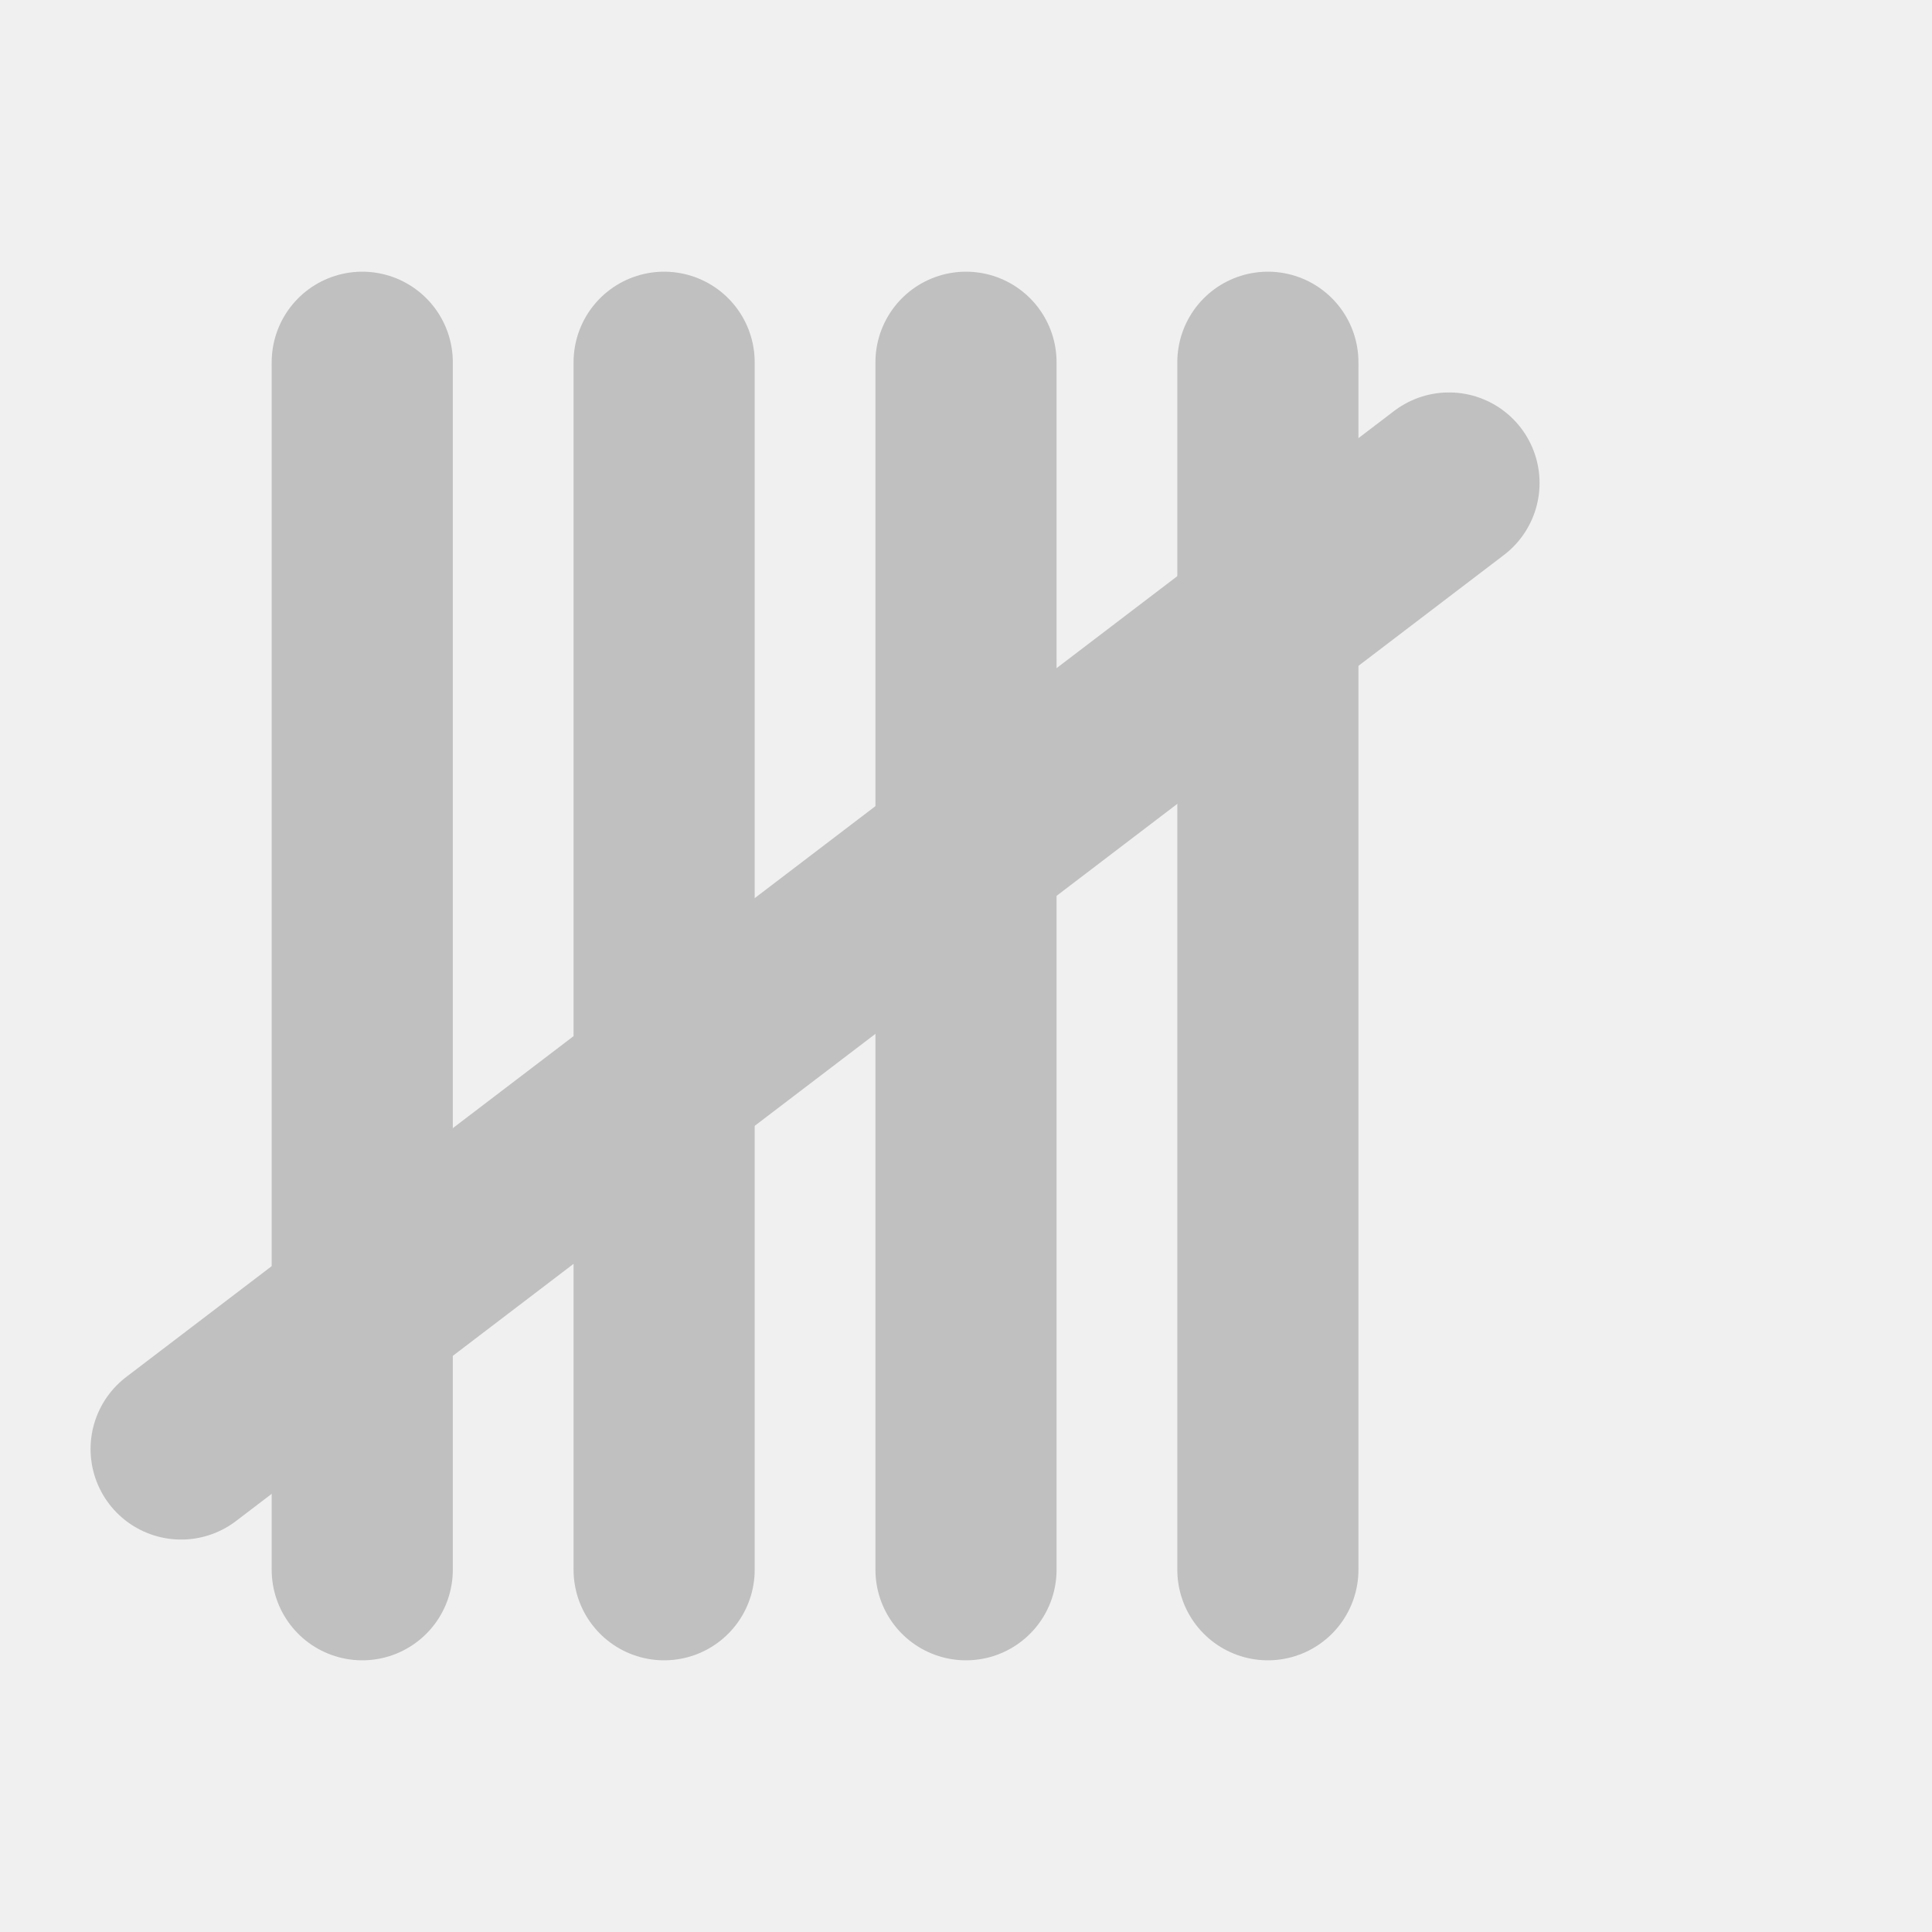
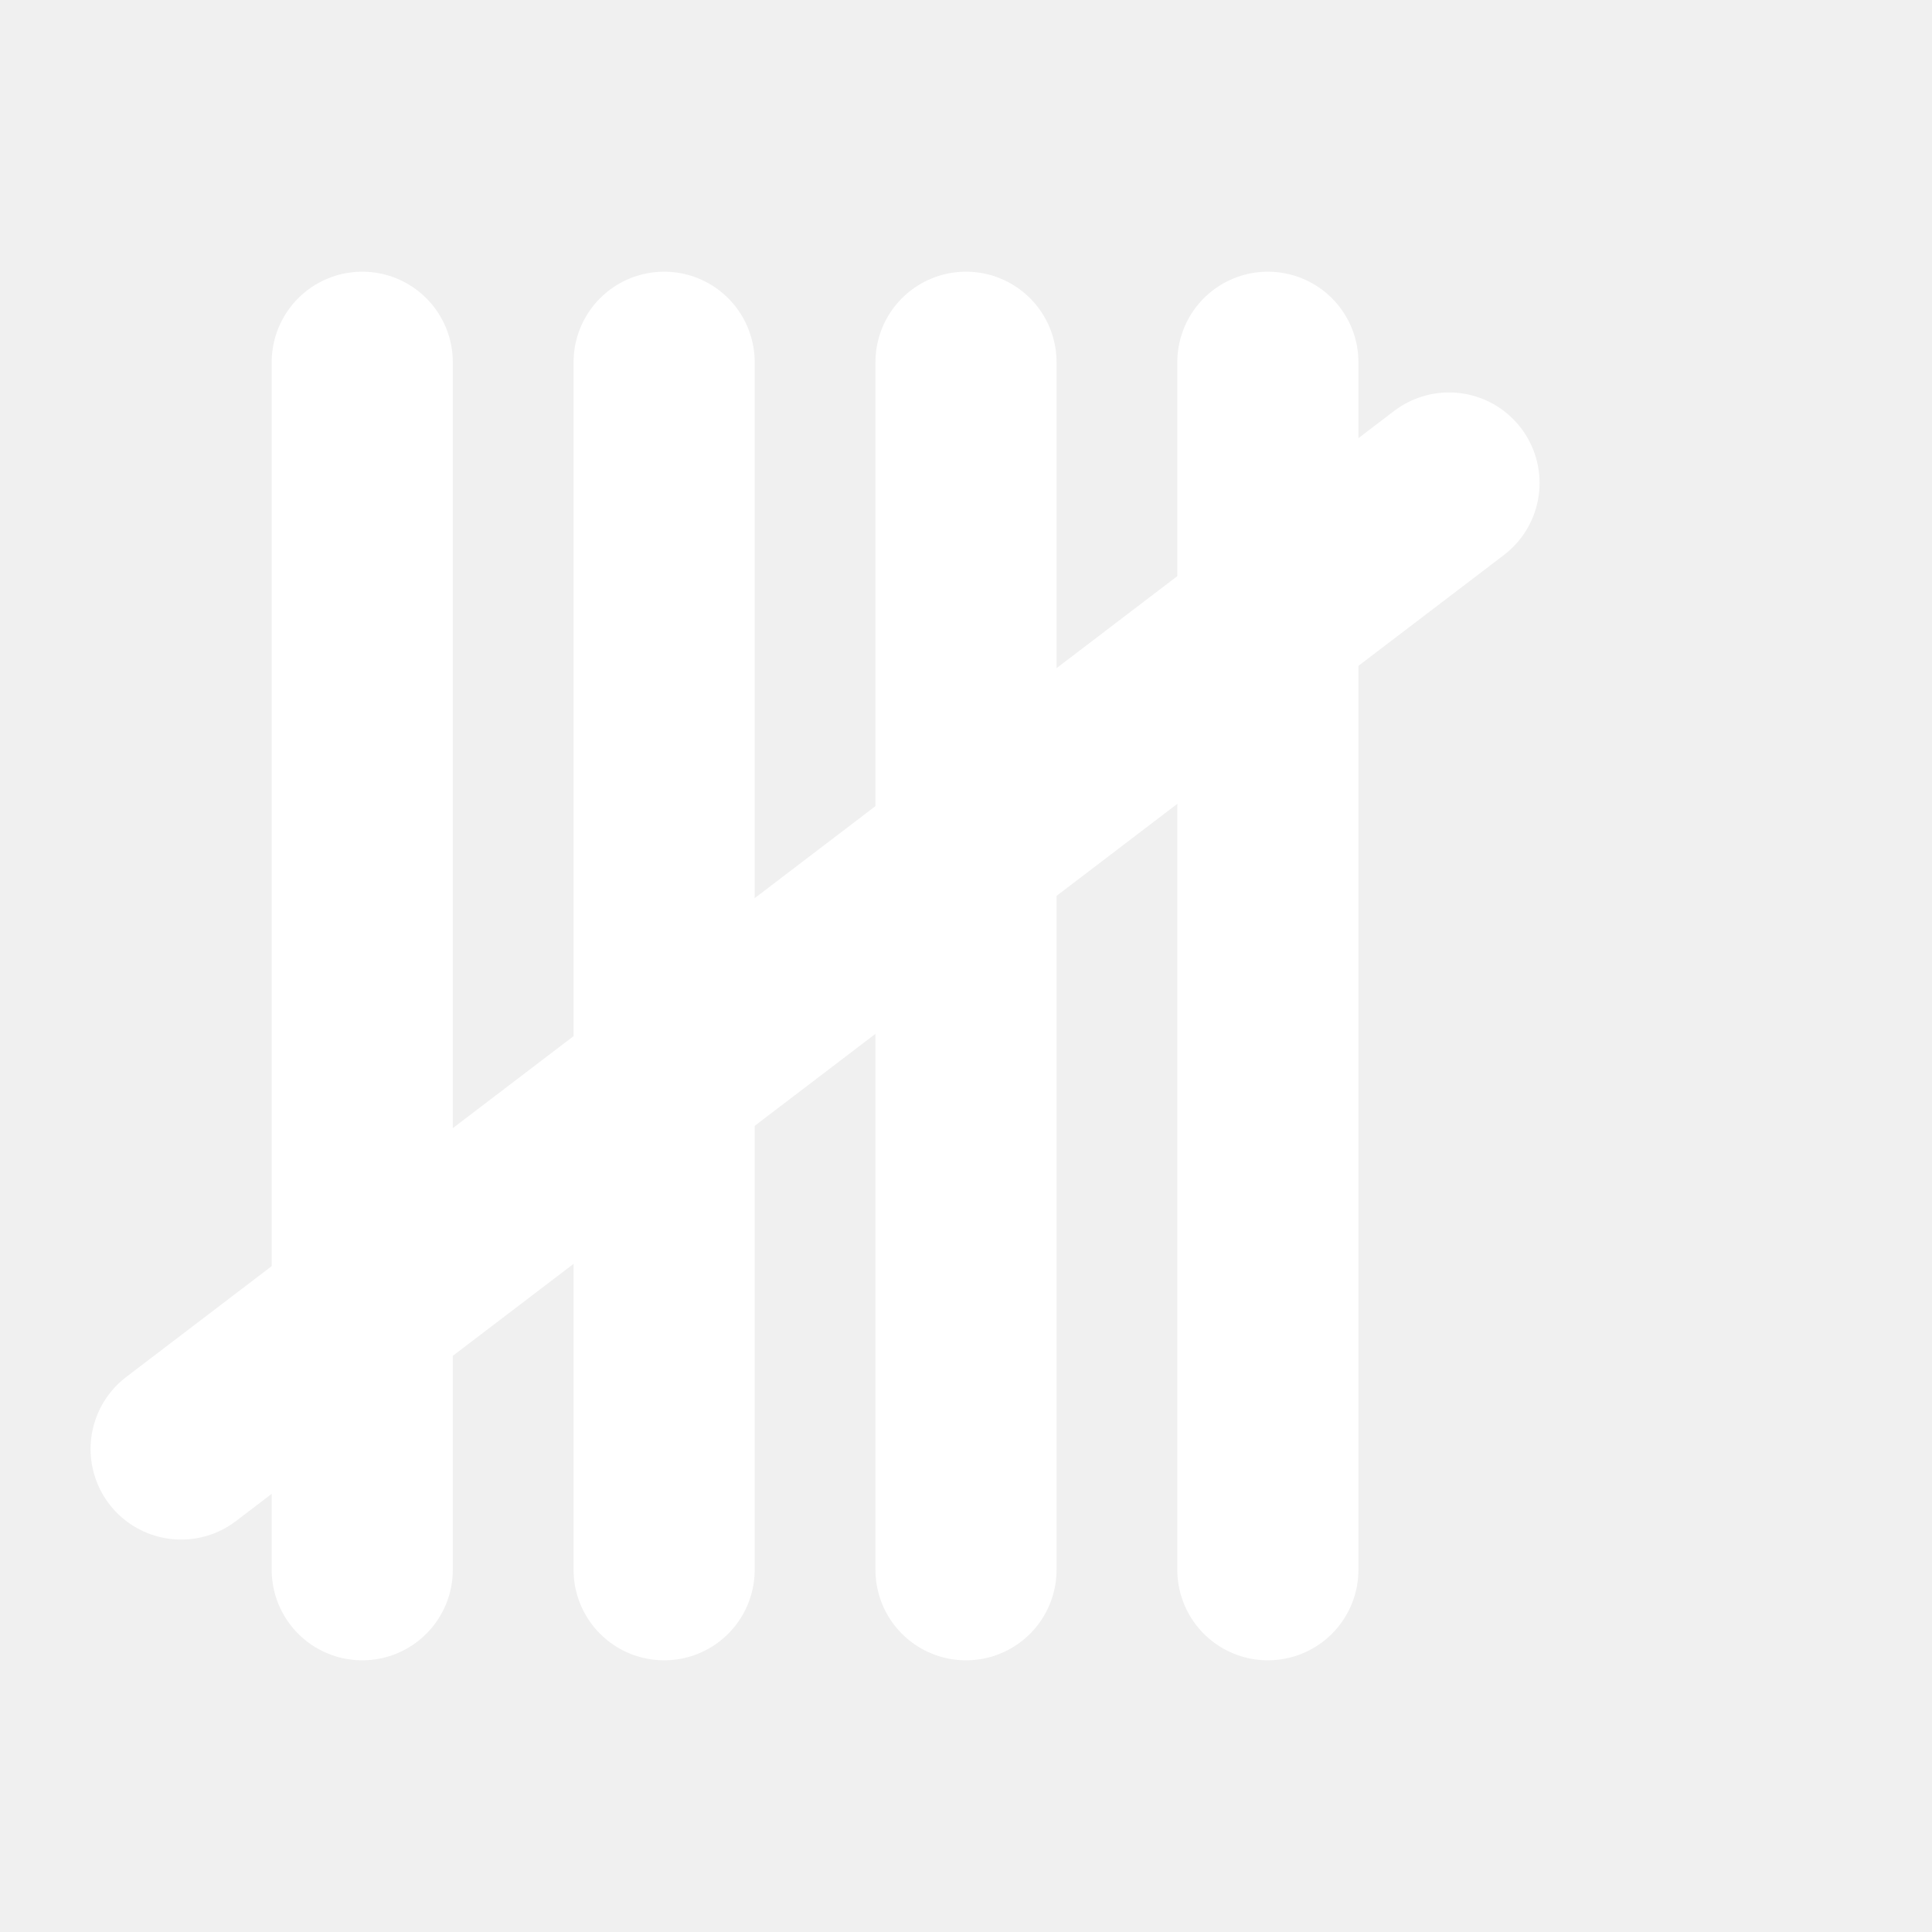
<svg xmlns="http://www.w3.org/2000/svg" viewBox="0 0 16 16" width="16" height="16">
-   <line x1="3" y1="3" x2="3" y2="13" stroke="silver" stroke-width="1.5" stroke-linecap="round" />
-   <line x1="5.5" y1="3" x2="5.5" y2="13" stroke="silver" stroke-width="1.5" stroke-linecap="round" />
-   <line x1="8" y1="3" x2="8" y2="13" stroke="silver" stroke-width="1.5" stroke-linecap="round" />
-   <line x1="10.5" y1="3" x2="10.5" y2="13" stroke="silver" stroke-width="1.5" stroke-linecap="round" />
-   <line x1="1.5" y1="12" x2="12" y2="4" stroke="silver" stroke-width="1.5" stroke-linecap="round" />
+   <line x1="3" y1="3" x2="3" y2="13" stroke="#FFFFFF" stroke-width="1.5" stroke-linecap="round" />
+   <line x1="5.5" y1="3" x2="5.5" y2="13" stroke="#FFFFFF" stroke-width="1.5" stroke-linecap="round" />
+   <line x1="8" y1="3" x2="8" y2="13" stroke="#FFFFFF" stroke-width="1.5" stroke-linecap="round" />
+   <line x1="10.5" y1="3" x2="10.5" y2="13" stroke="#FFFFFF" stroke-width="1.5" stroke-linecap="round" />
+   <line x1="1.5" y1="12" x2="12" y2="4" stroke="#FFFFFF" stroke-width="1.5" stroke-linecap="round" />
</svg>
